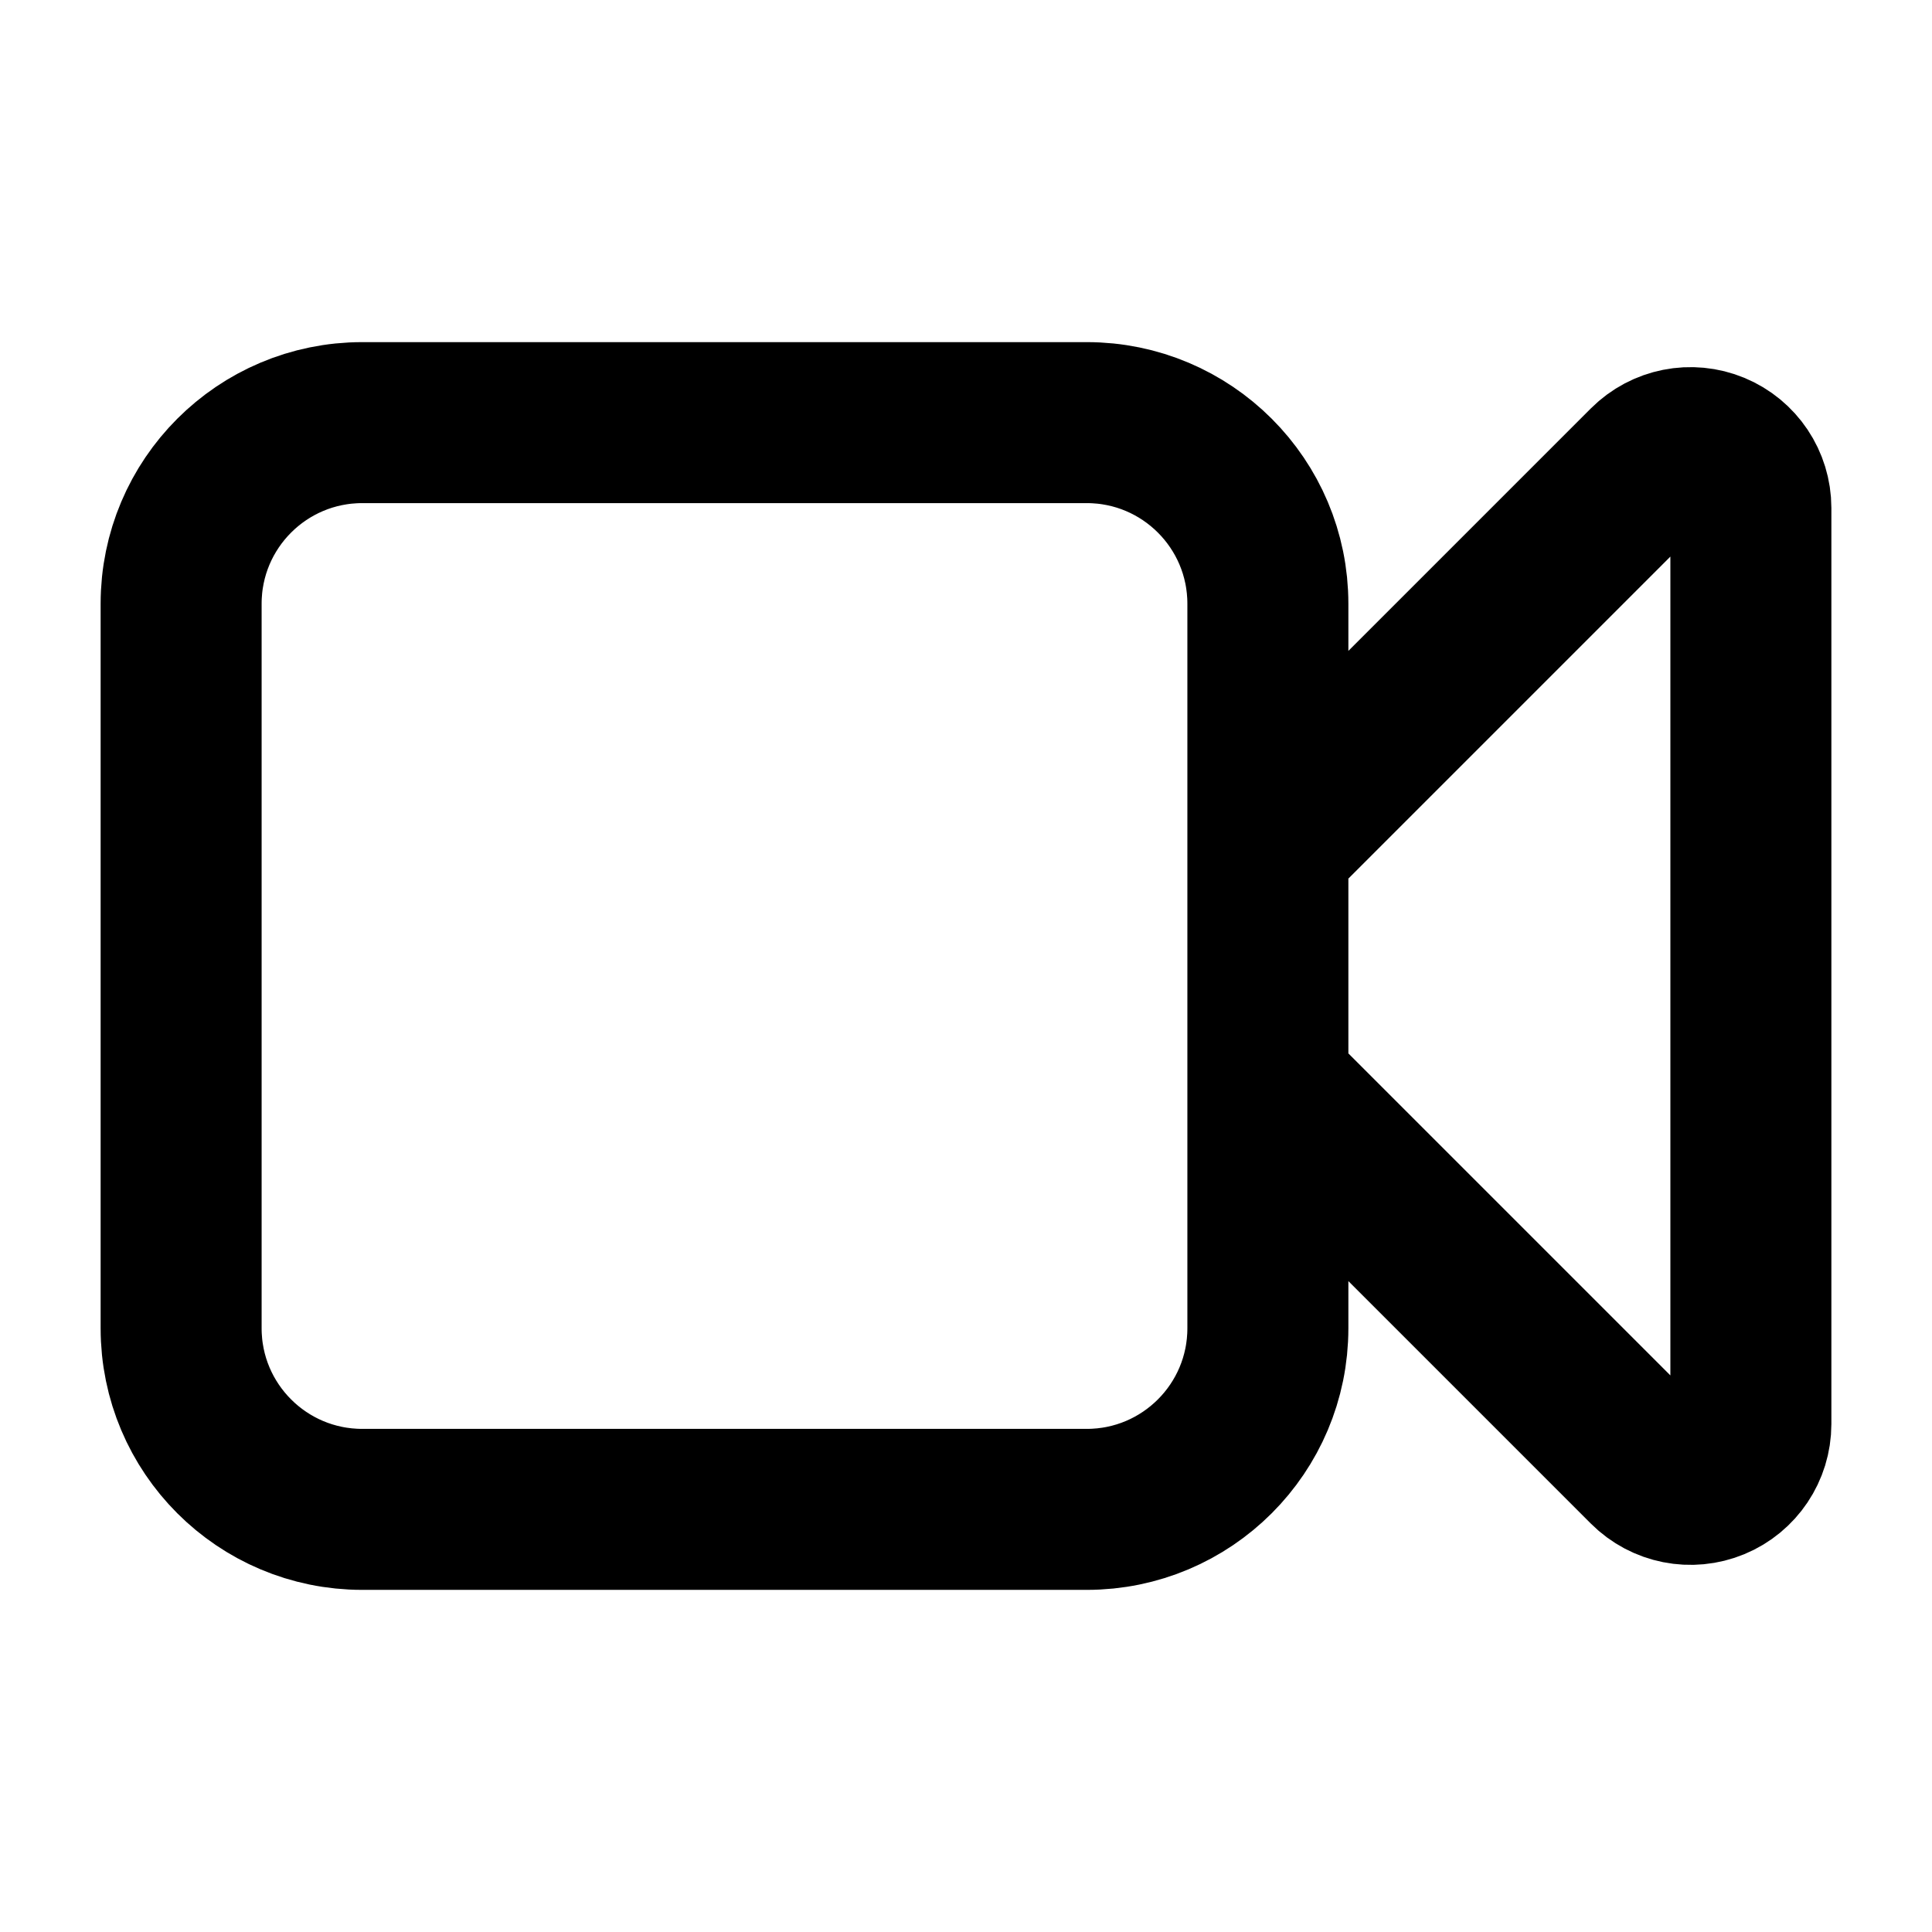
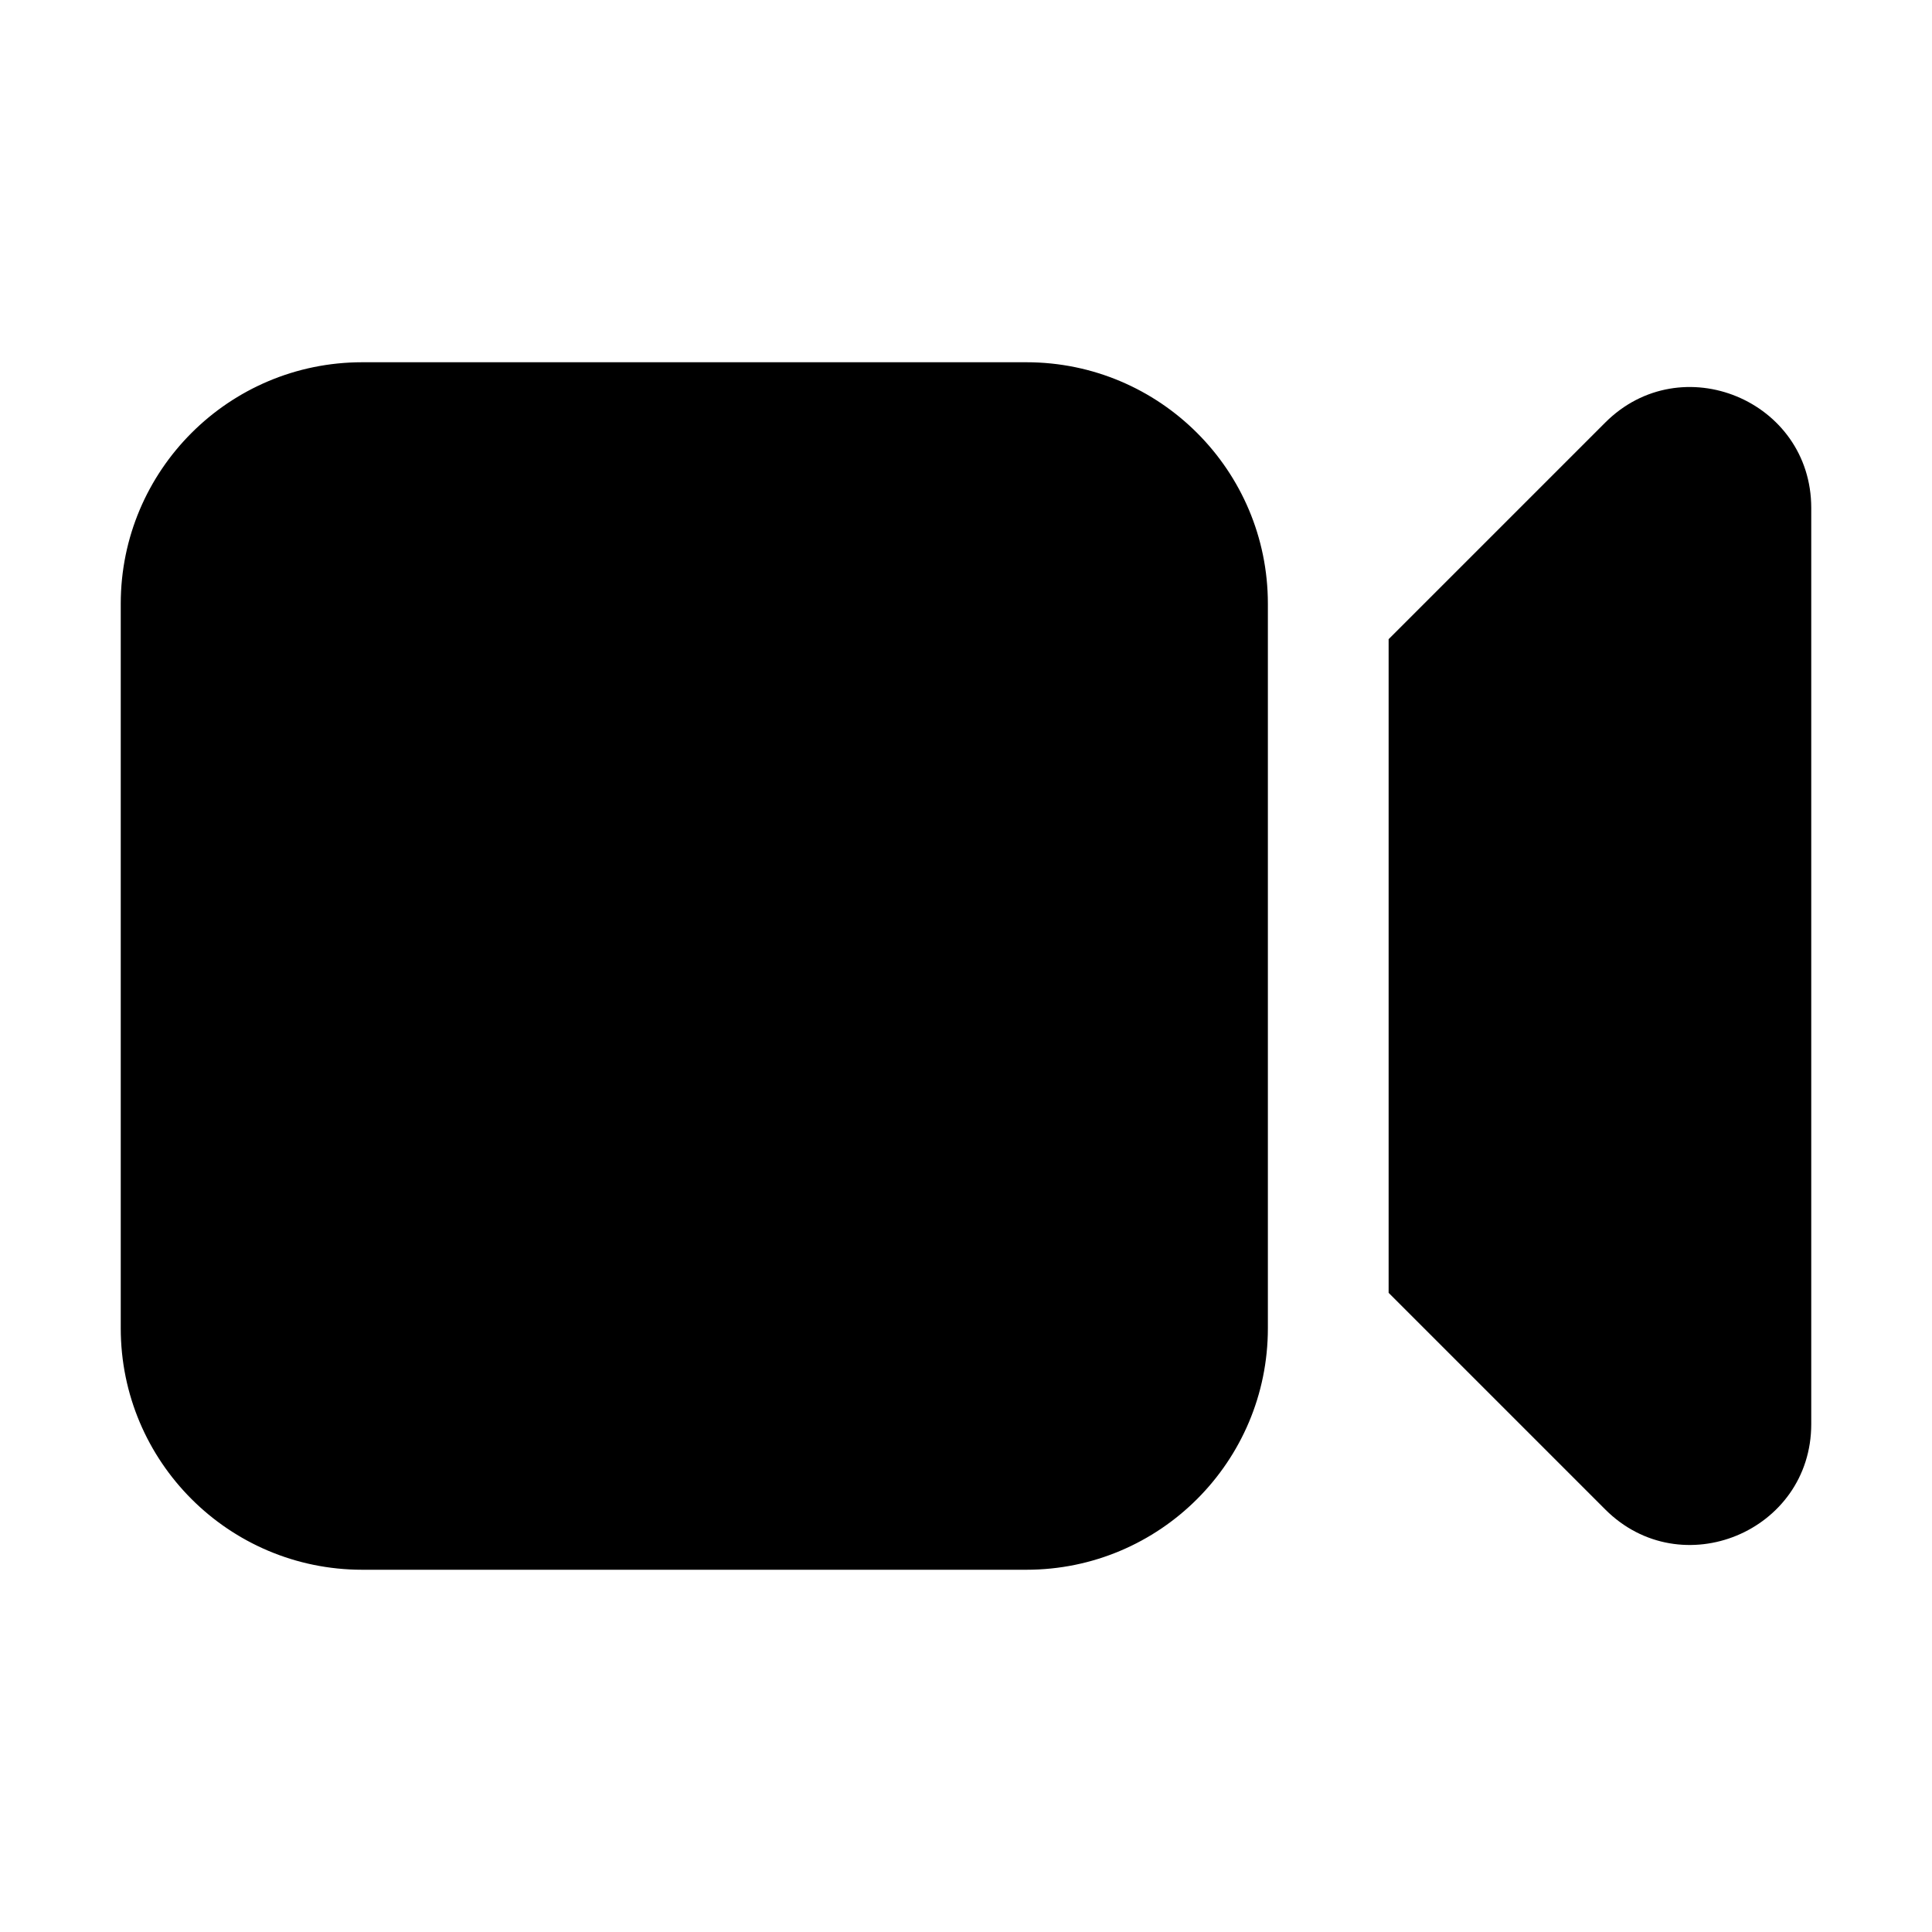
- <svg xmlns="http://www.w3.org/2000/svg" fill="none" viewBox="0 0 24 24" stroke-width="2" stroke="currentColor">
-   <path stroke-linecap="round" d="M15.75 10.5l4.72-4.72a.75.75 0 011.28.53v11.38a.75.75 0 01-1.28.53l-4.72-4.72M4.5 18.75h9a2.25 2.25 0 002.25-2.25v-9a2.25 2.25 0 00-2.25-2.25h-9A2.25 2.25 0 002.25 7.5v9a2.25 2.25 0 002.25 2.25z" />
+ <svg xmlns="http://www.w3.org/2000/svg" viewBox="0 0 24 24" fill="currentColor">
+   <path d="M4.5 4.5a3 3 0 00-3 3v9a3 3 0 003 3h8.25a3 3 0 003-3v-9a3 3 0 00-3-3H4.5zM19.94 18.75l-2.69-2.69V7.94l2.69-2.69c.944-.945 2.56-.276 2.56 1.06v11.38c0 1.336-1.616 2.005-2.56 1.06z" />
</svg>
